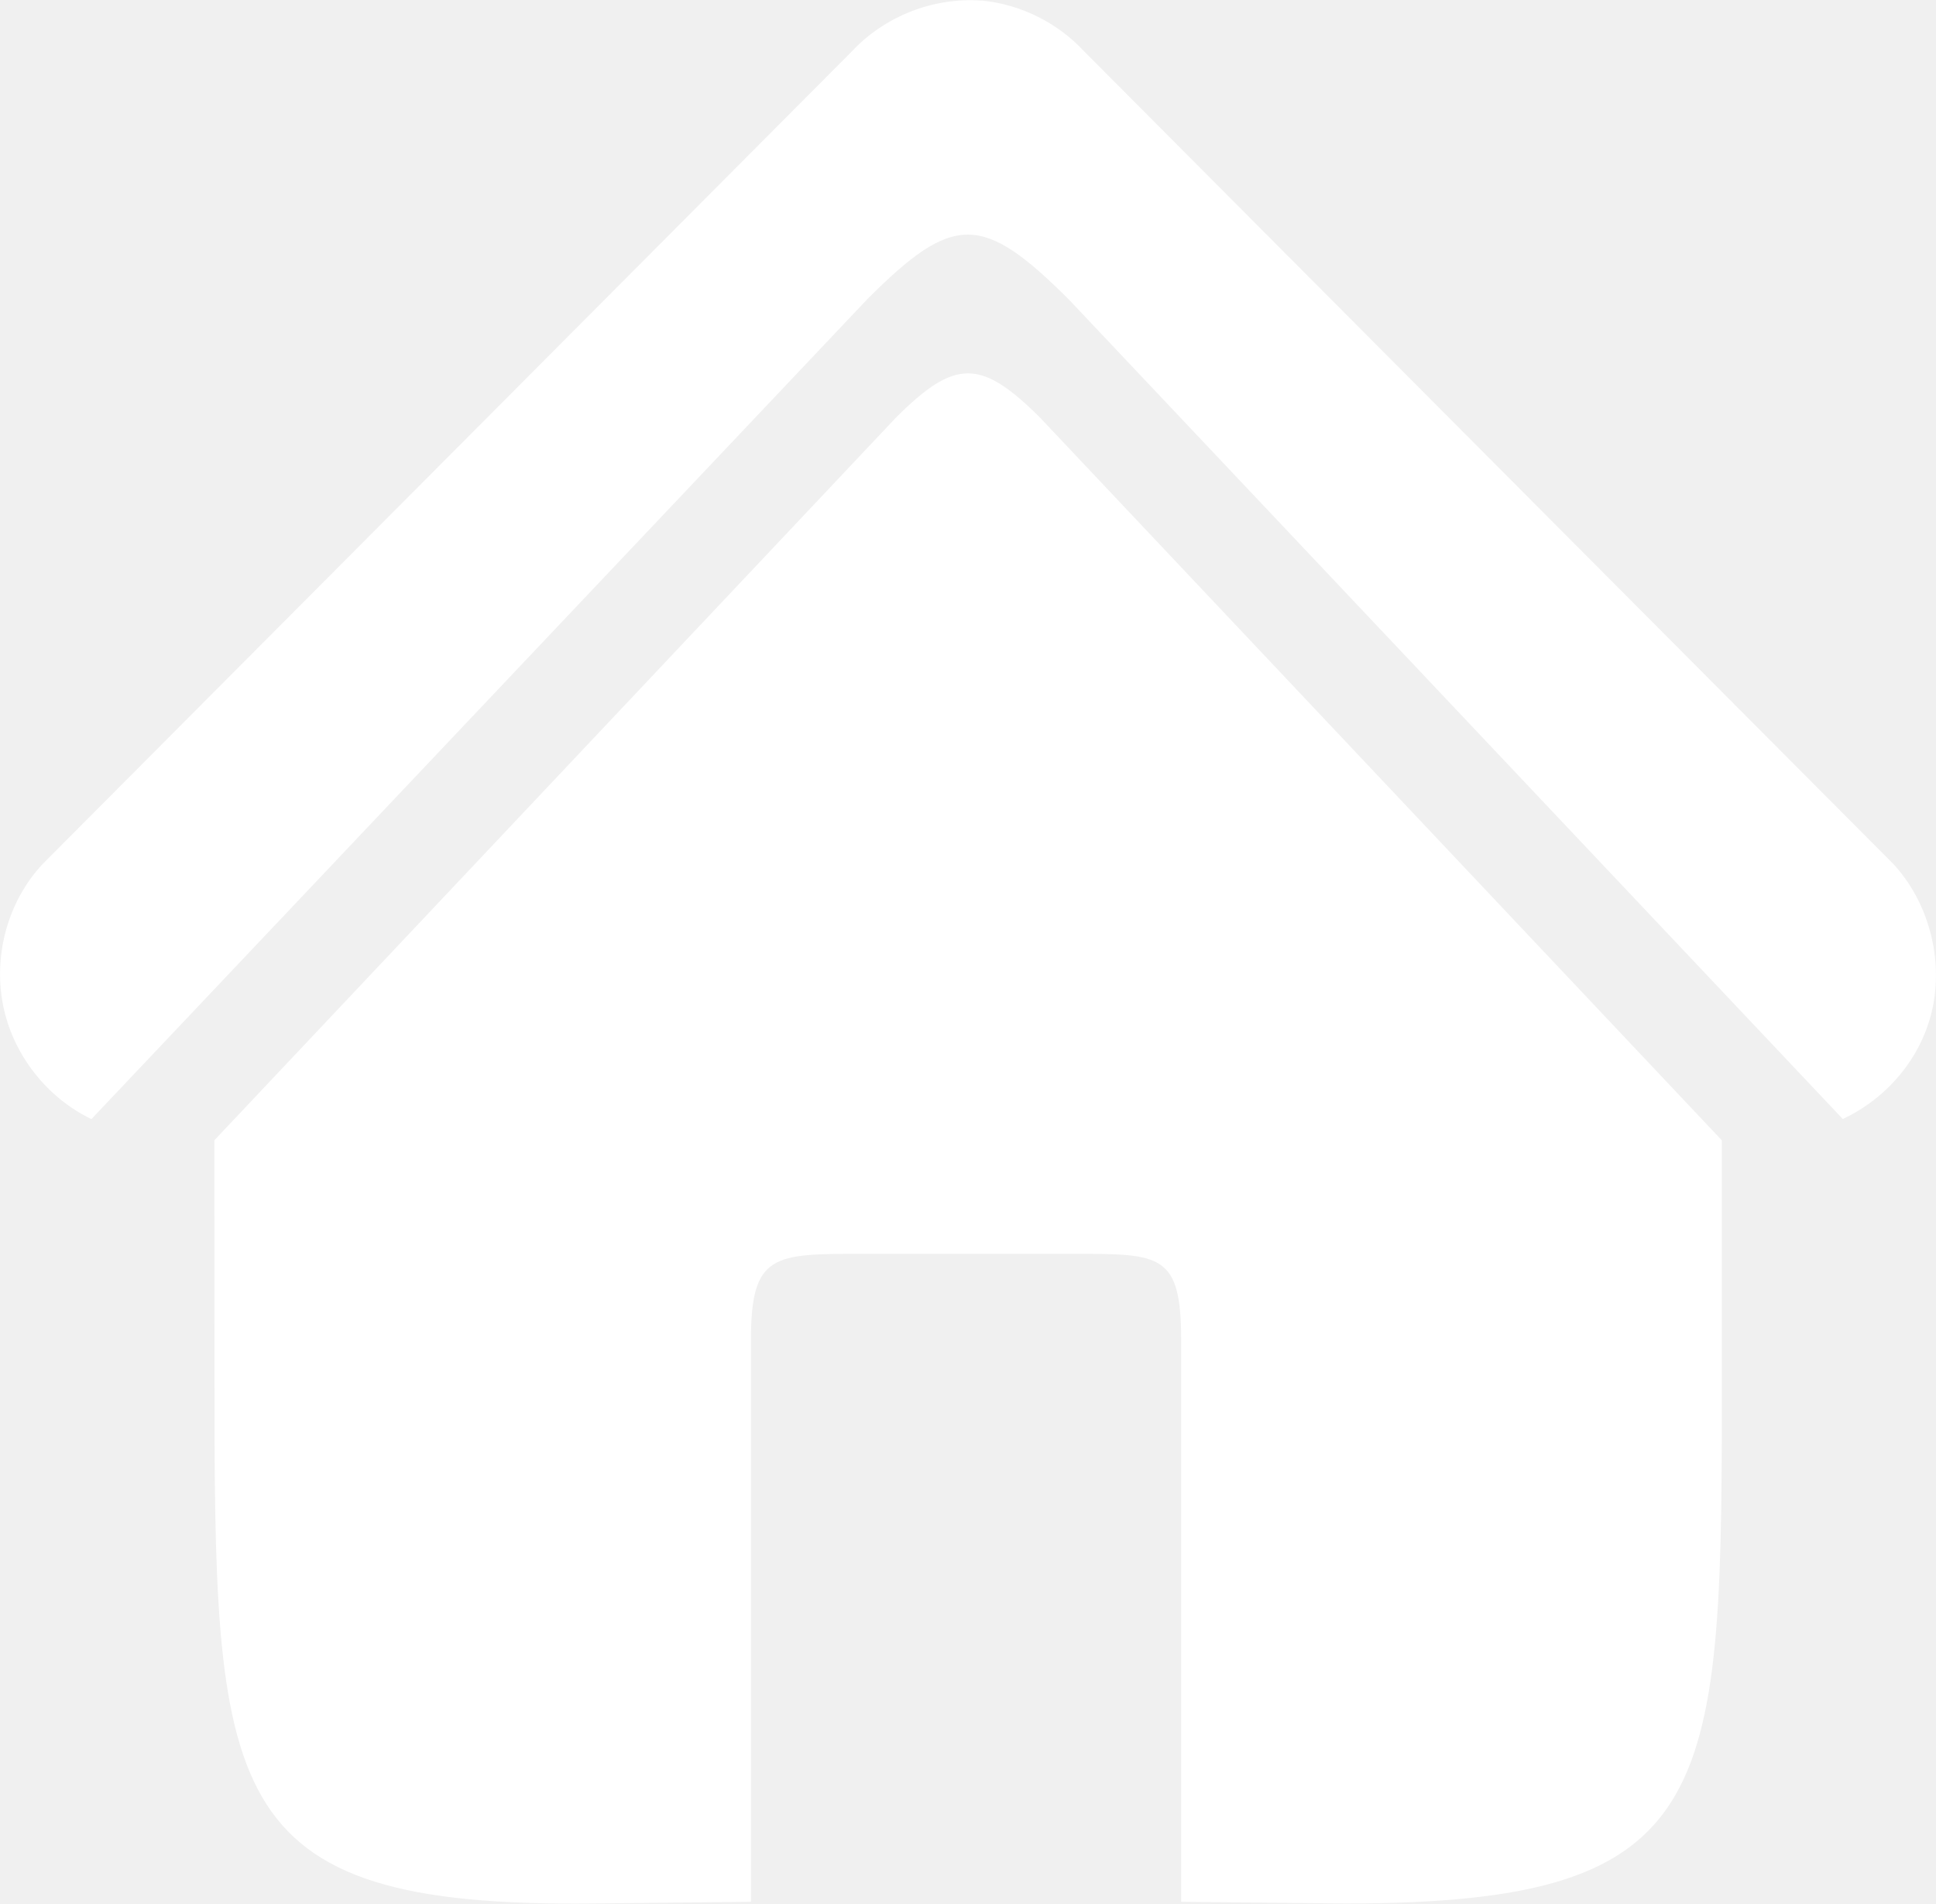
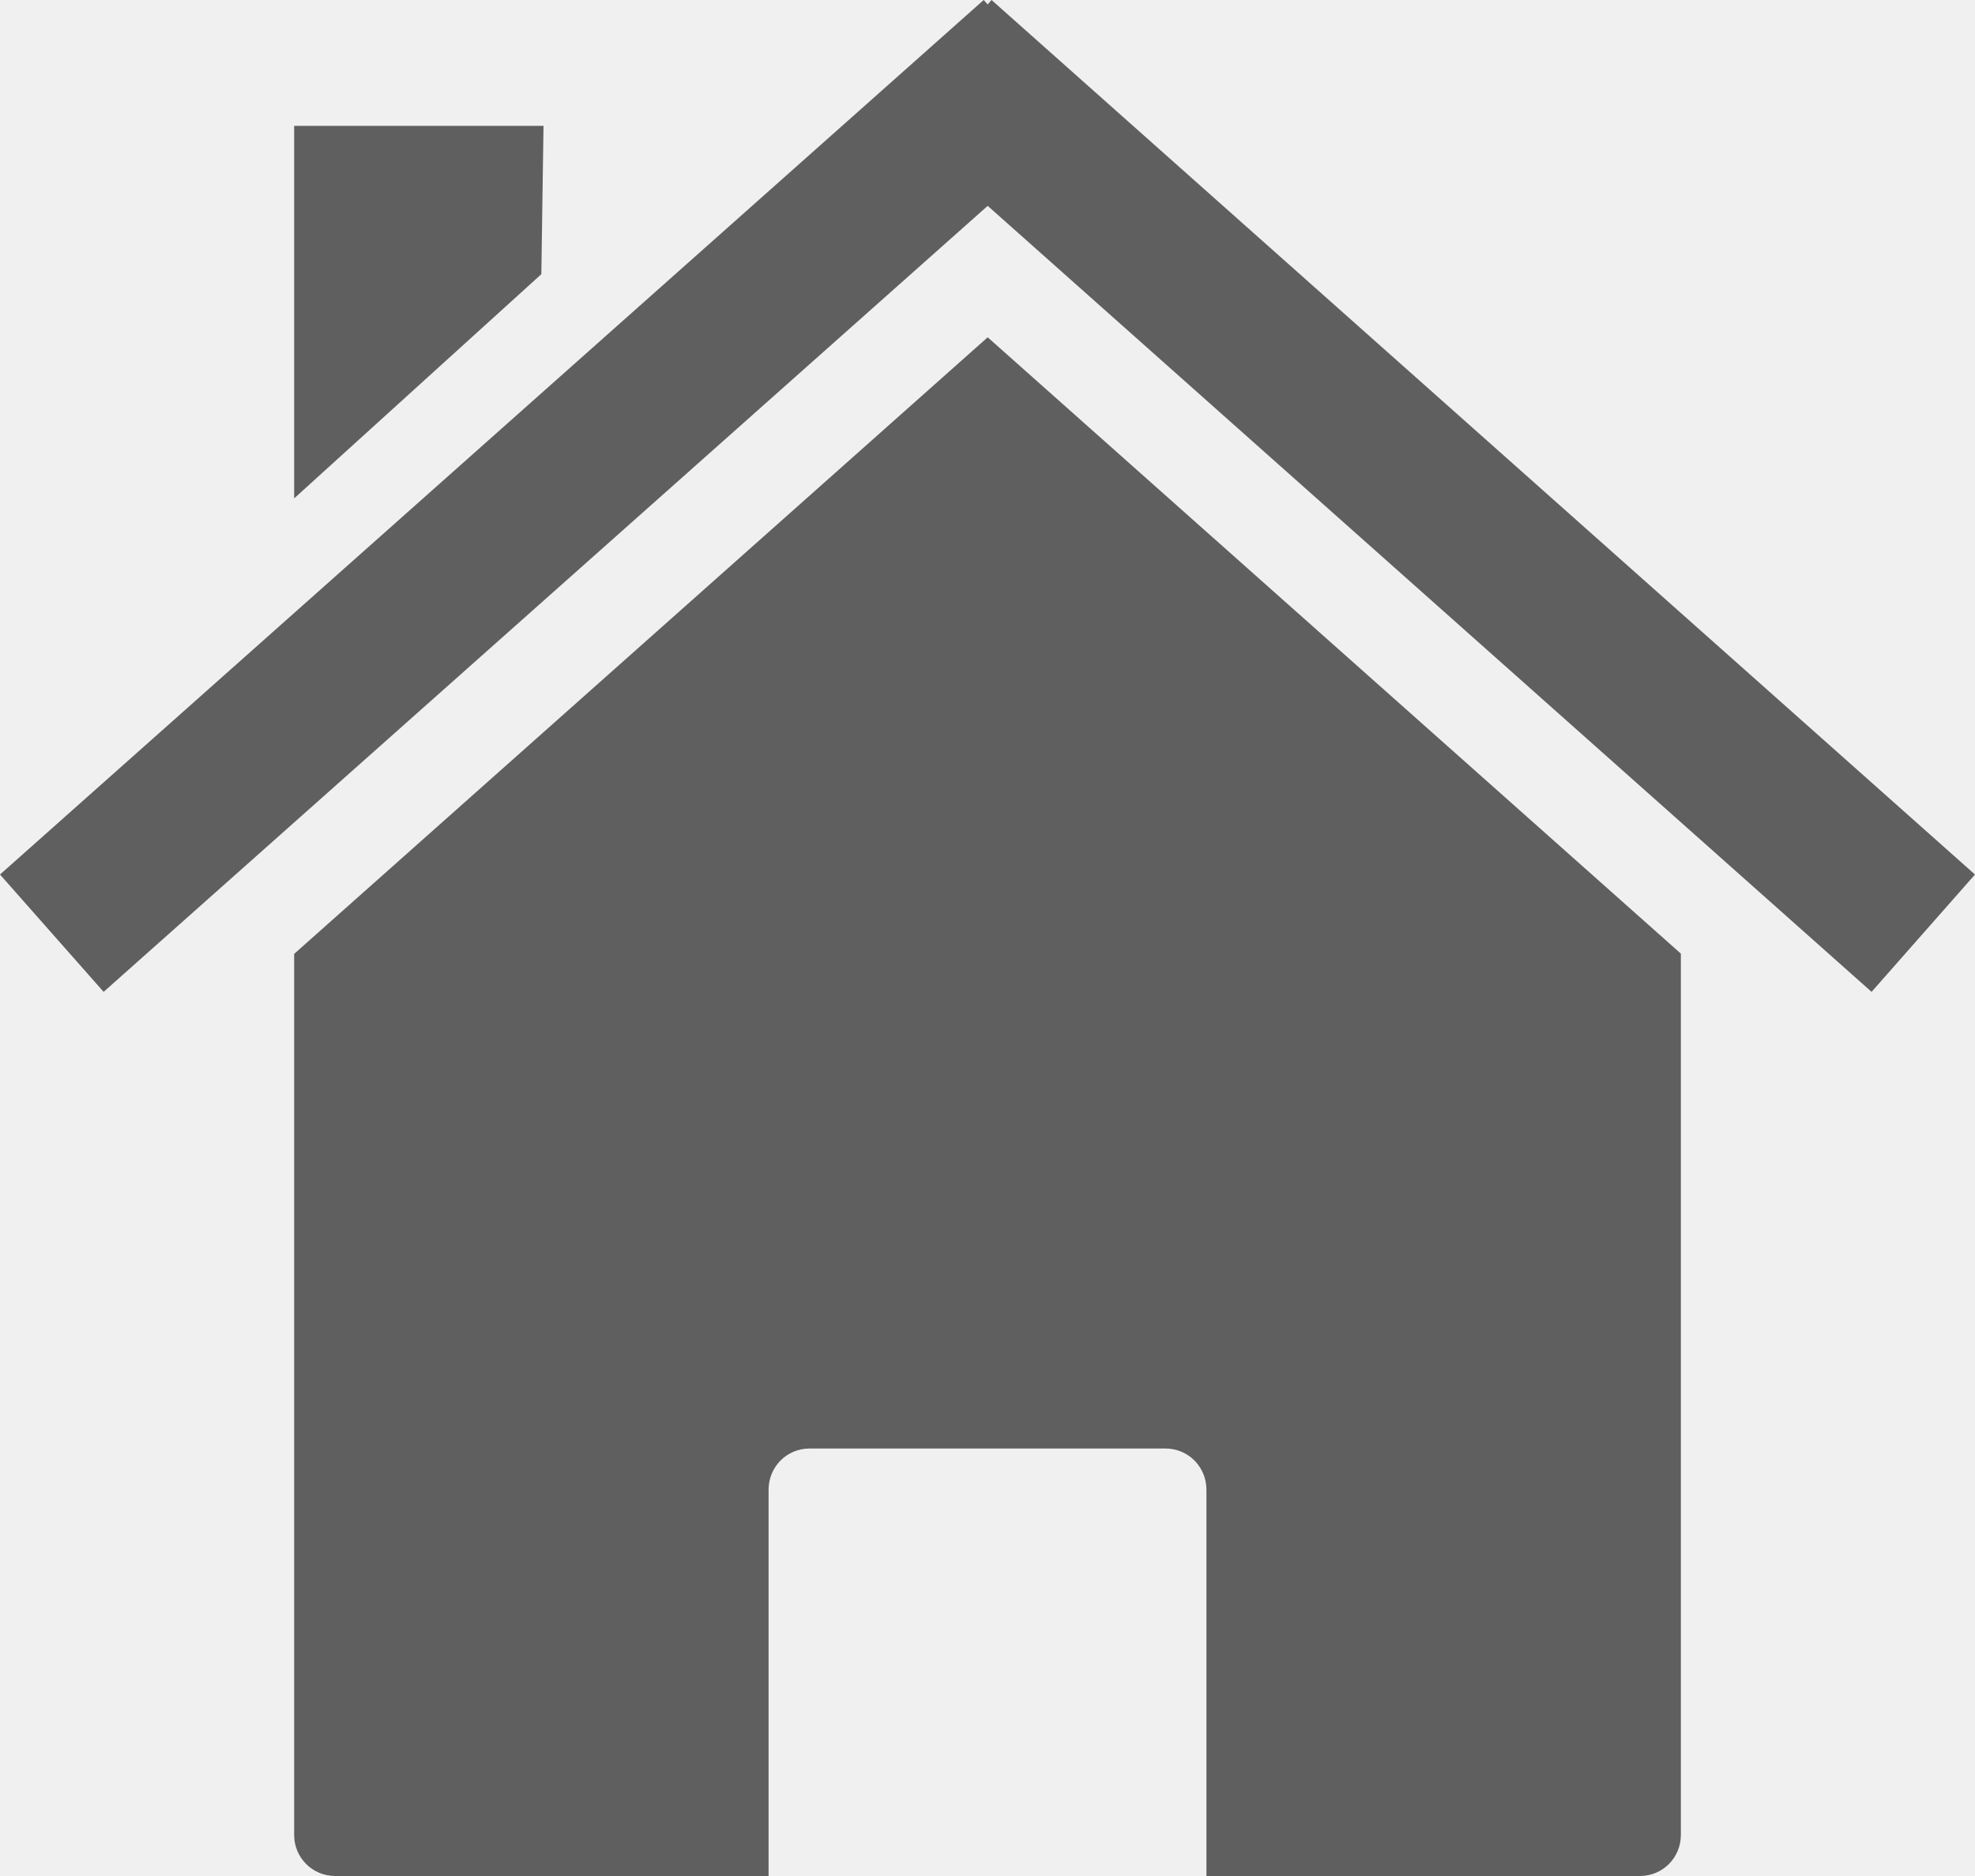
- <svg xmlns="http://www.w3.org/2000/svg" version="1.1" viewBox="0 0 100 98.34" width="100%" height="100%">
-   <g transform="translate(0,-954.0222)">
-     <g transform="matrix(5.555555,0,0,5.555555,-1894.442,-5797.638)">
-       <g fill="#FFF" transform="matrix(-0.5005593,0,0,0.5027413,359.0239,779.7486)">
-         <path style="enable-background:accumulate;color:black;" d="m17.78,866.36c-0.721,0.068-1.413,0.408-1.906,0.938l-15.031,15.031c-0.662,0.711-0.94,1.773-0.719,2.719,0.205,0.879,0.838,1.619,1.656,2l14.368-15.15c1.617-1.61,2.153-1.604,3.748-0.016l14.414,15.168c0.81-0.388,1.426-1.155,1.625-2.031,0.215-0.945-0.055-1.98-0.719-2.687l-15.031-15.031c-0.608-0.65-1.518-1.005-2.406-0.938zm-1.099,7.725-12.654,13.357-0.001,4.116c-0.003,8.006-0.016,10,7,10l3.043-0.031v-10.387c0-1.598,0.377-1.598,1.977-1.598h3.962c1.63,0,2.052,0,2.052,1.586v10.399l2.934,0.031c7.016,0.075,7.031-1.994,7.031-10l0.002-4.116-12.654-13.36c-1.103-1.099-1.581-1.103-2.693,0.004z" fill-rule="nonzero" fill="#FFF" />
-       </g>
+ <svg xmlns="http://www.w3.org/2000/svg" id="svg2" height="100%" width="100%" version="1.1" viewBox="0 0 100 95">
+   <g id="g8" transform="translate(0,-957.3622)">
+     <g id="g10" fill="#505050" transform="matrix(0.215567,0,0,0.2164615,-9.126954,897.5448)" fill-opacity="0.906">
+       <path id="path12" d="m437.15,499.44,0,0zl-162.82-144.19-162.9,144.25v206.12c0,5.323,4.302,9.594,9.625,9.594h101.81v-90.375c0-5.323,4.27-9.625,9.594-9.625h83.656c5.323,0,9.594,4.302,9.594,9.625v90.375h101.84c5.323,0,9.594-4.27,9.594-9.594v-206.19zm-325.72,0.062z" />
+       <path id="path14" d="M273.39,276.34,42.339,480.93,66.678,508.38,274.33,324.5,481.94,508.38,506.23,480.93,275.23,276.34l-0.898,1.04-0.945-1.04z" />
+       <path id="path16" d="m111.43,305.79,58.571,0-0.51,34.691-58.061,52.452,0-87.143z" />
    </g>
  </g>
</svg>
